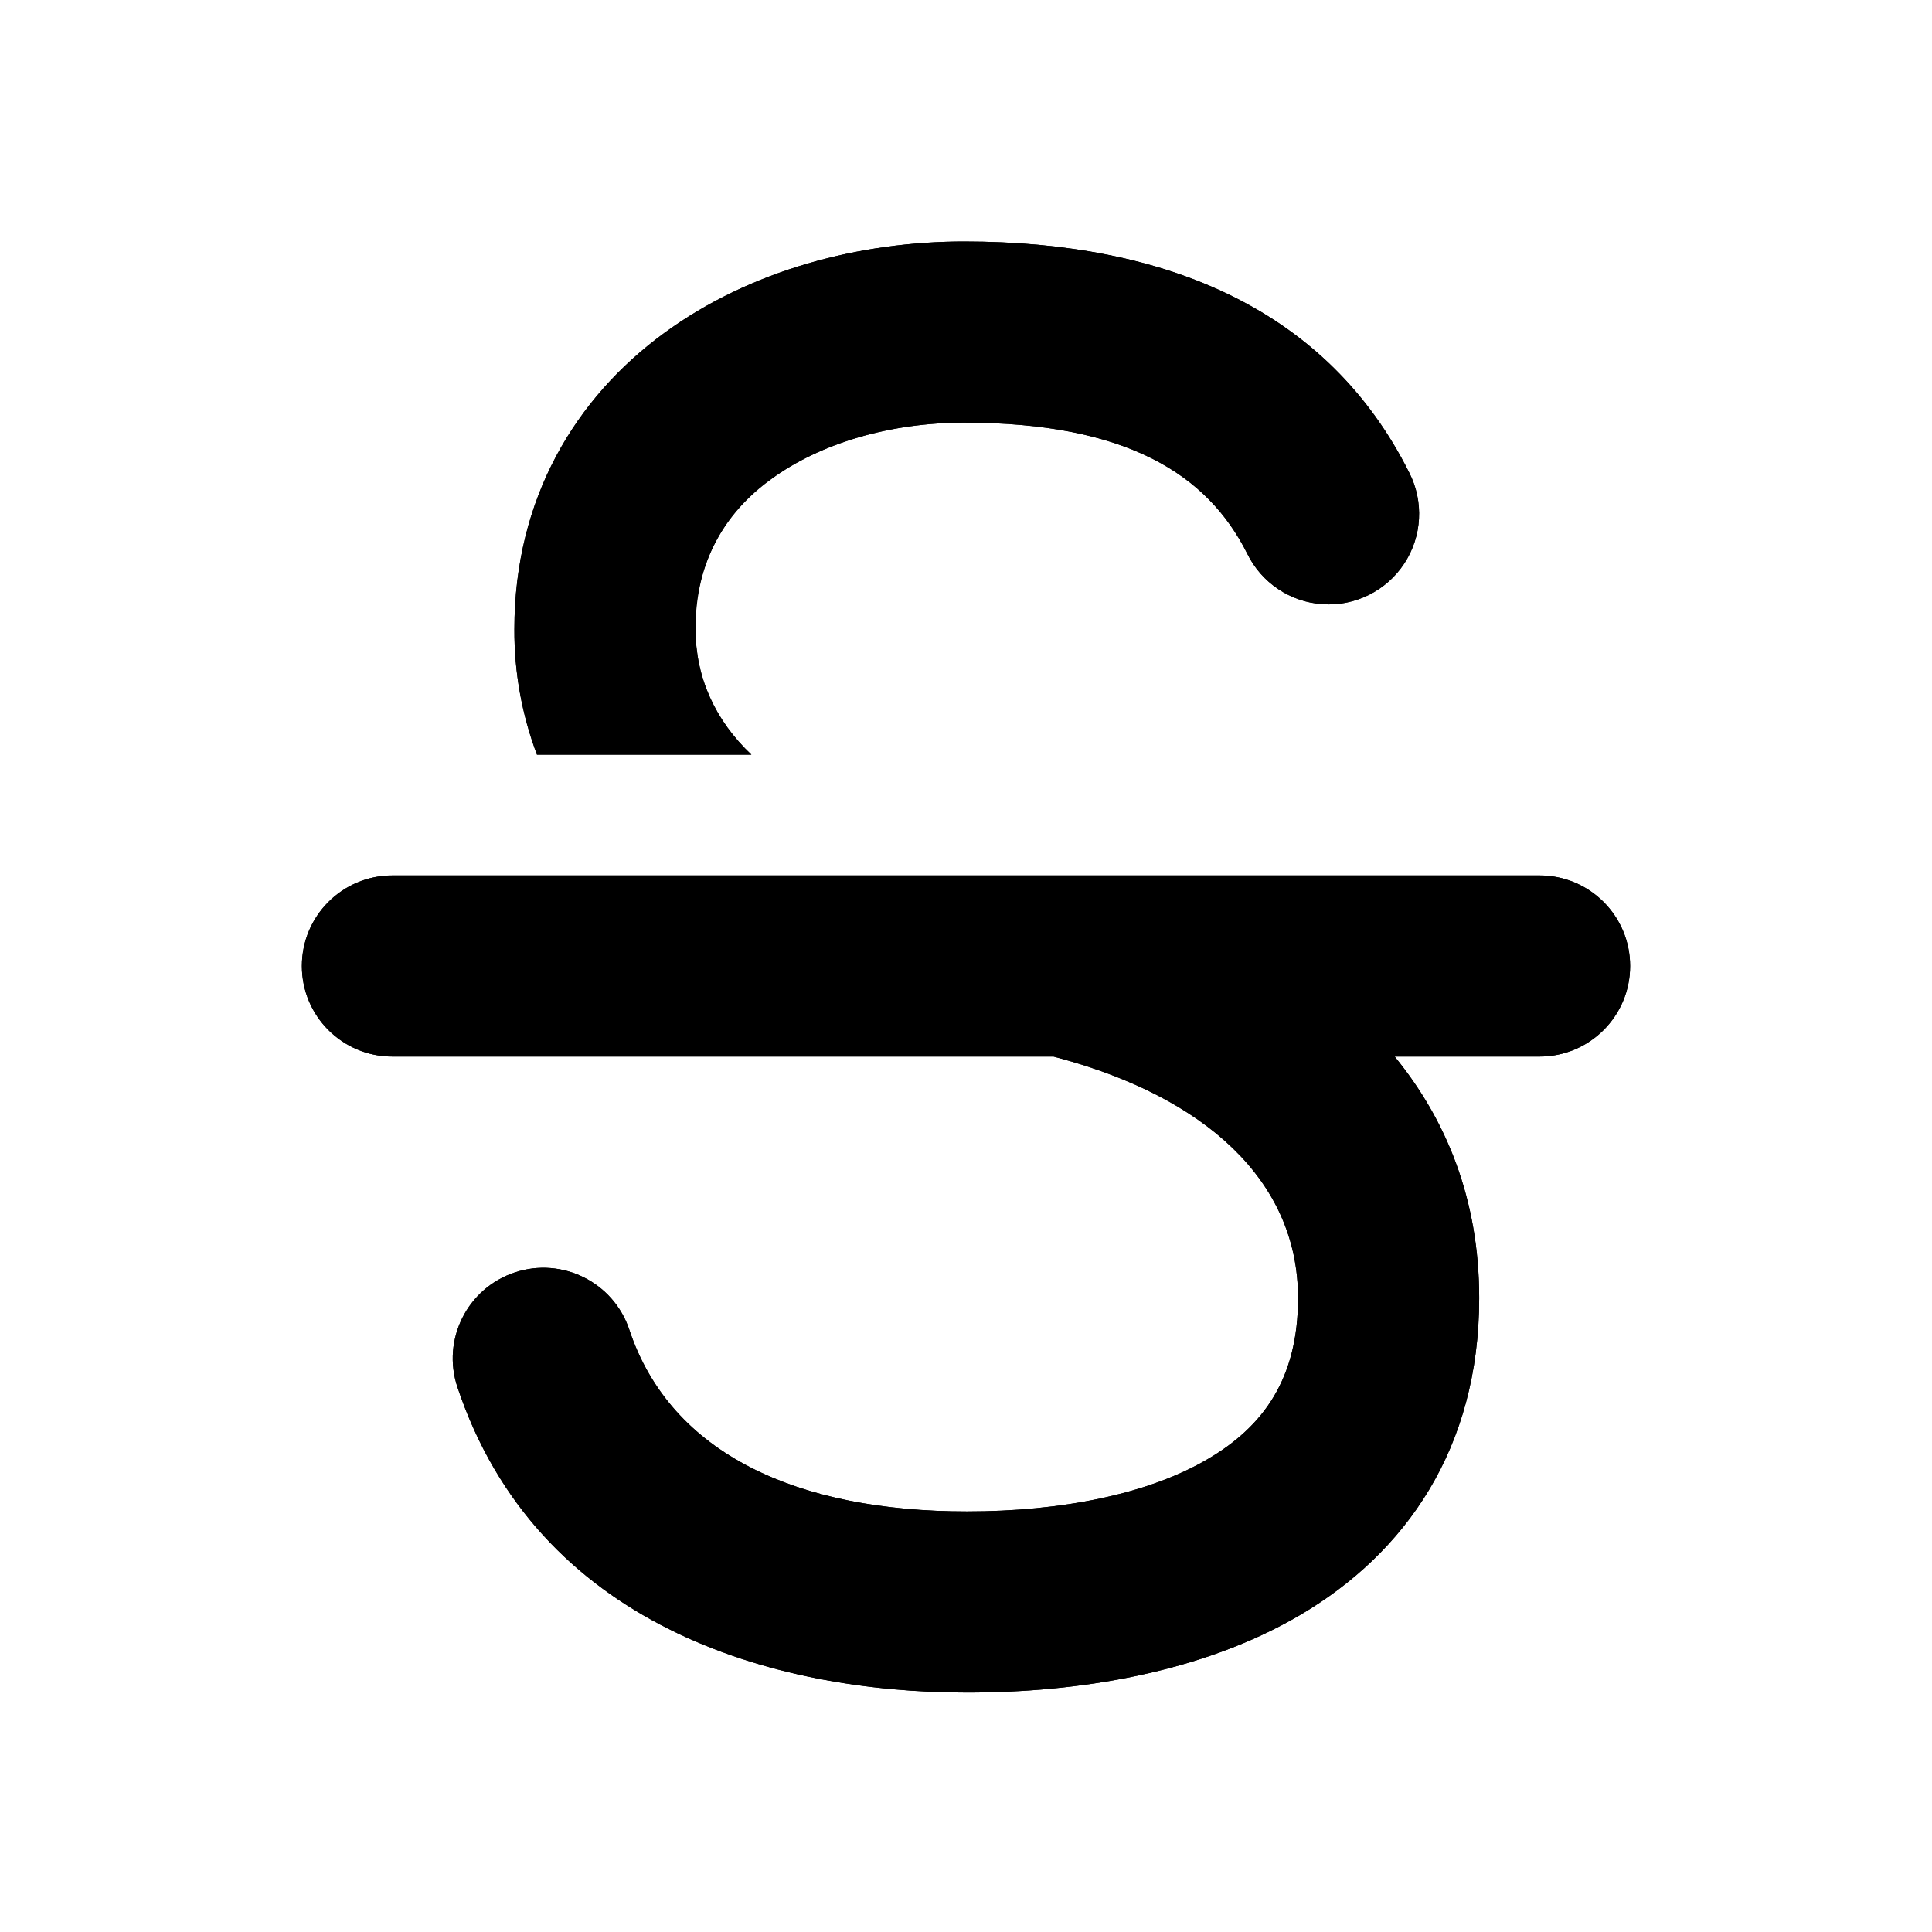
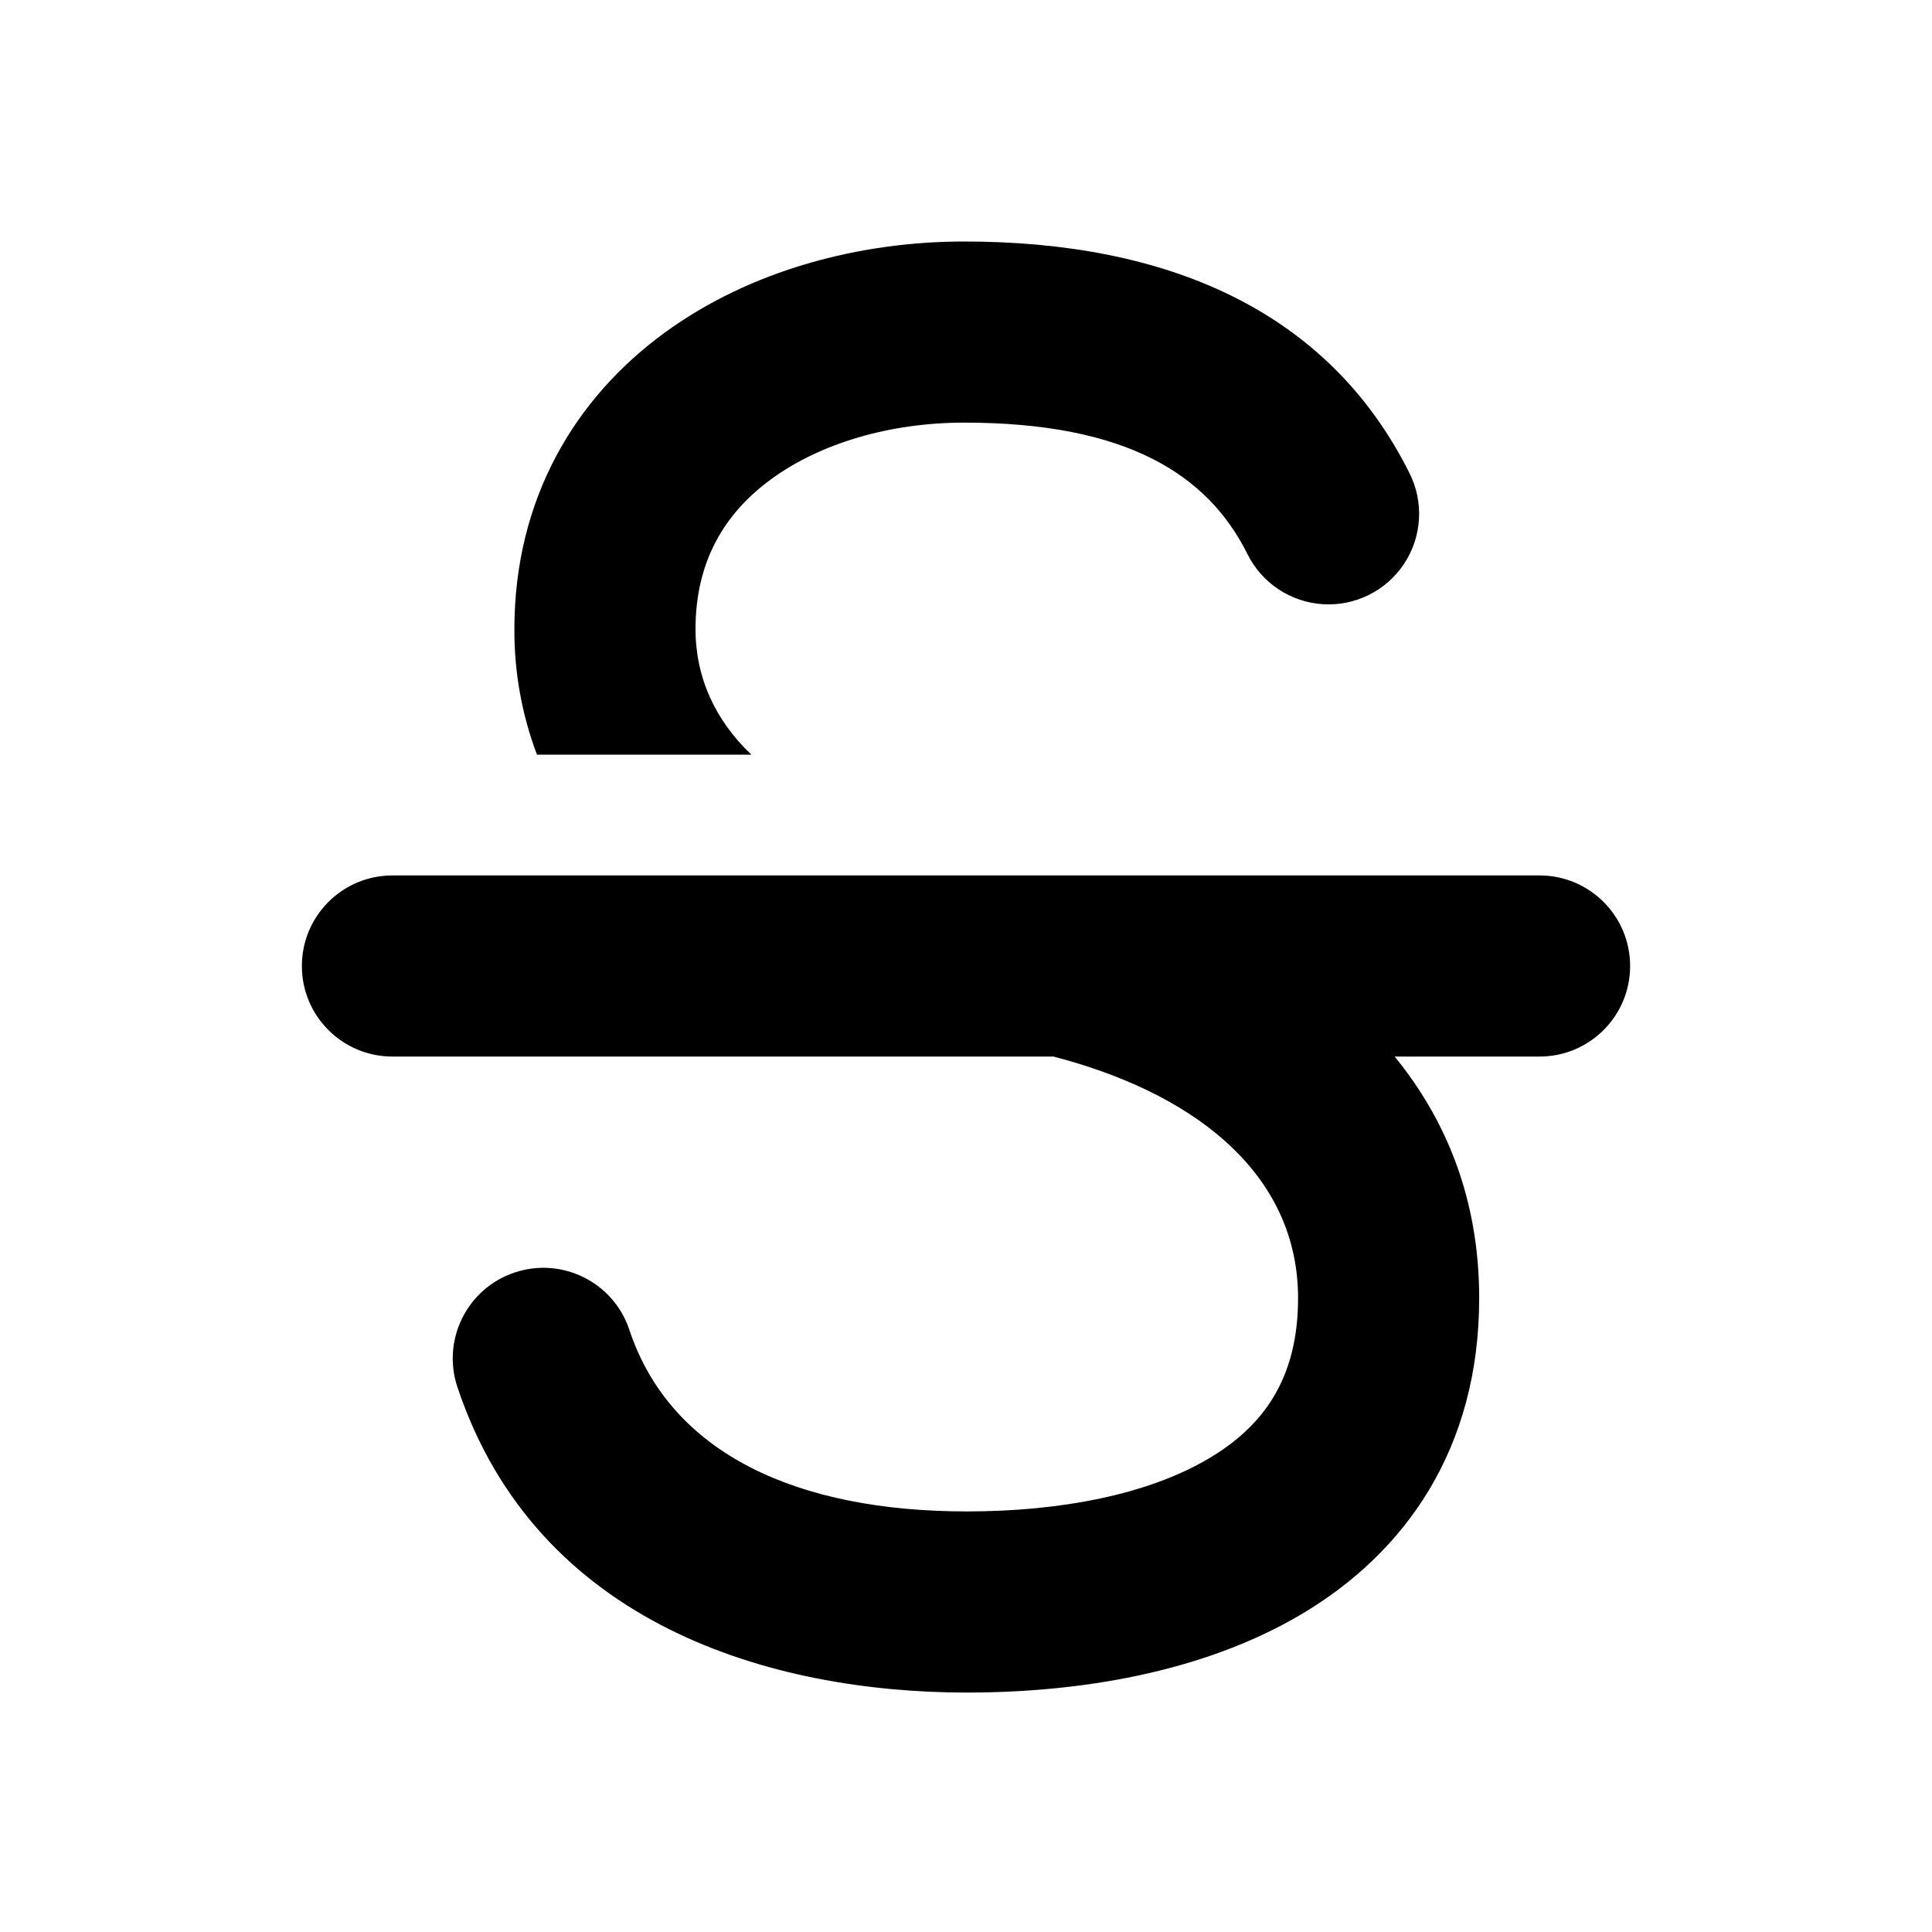
<svg xmlns="http://www.w3.org/2000/svg" width="16" height="16" fill="none" viewBox="0 0 16 16">
  <g fill="currentColor" fill-rule="evenodd" clip-rule="evenodd">
-     <path d="M5.502 2.757C6.214 2.236 7.122 2 7.984 2c1.685 0 3.015.572 3.687 1.915a.75.75 0 1 1-1.342.67C10.001 3.928 9.331 3.5 7.984 3.5c-.611 0-1.19.17-1.597.467a1.46 1.46 0 0 0-.627 1.242c0 .404.165.76.463 1.041H4.447a2.9 2.9 0 0 1-.187-1.04c0-1.084.507-1.916 1.242-2.453m6.047 5.993h1.201a.75.75 0 0 0 0-1.5h-9.5a.75.75 0 0 0 0 1.5h5.475l.043.012h.002c1.196.323 1.98 1.005 1.98 1.988 0 .669-.289 1.063-.742 1.33-.5.296-1.222.437-2 .437-1.398 0-2.453-.473-2.796-1.504a.75.75 0 0 0-1.424.474c.657 1.969 2.602 2.53 4.22 2.53.915 0 1.94-.16 2.762-.644.869-.513 1.48-1.377 1.48-2.623 0-.822-.276-1.482-.7-2" />
    <path d="M5.502 2.757C6.214 2.236 7.122 2 7.984 2c1.685 0 3.015.572 3.687 1.915a.75.75 0 1 1-1.342.67C10.001 3.93 9.331 3.5 7.984 3.5c-.611 0-1.19.17-1.597.468-.384.28-.627.678-.627 1.242 0 .403.165.758.463 1.04H4.447a2.9 2.9 0 0 1-.187-1.04c0-1.084.507-1.916 1.242-2.453m6.047 5.993h1.201a.75.75 0 0 0 0-1.5h-9.5a.75.75 0 0 0 0 1.5h5.475l.043.012h.002c1.196.323 1.98 1.005 1.98 1.988 0 .669-.289 1.063-.742 1.33-.5.296-1.222.437-2 .437-1.398 0-2.453-.472-2.796-1.504a.75.75 0 1 0-1.424.474c.657 1.969 2.602 2.53 4.22 2.53.915 0 1.94-.16 2.762-.644.869-.512 1.48-1.376 1.48-2.623 0-.822-.276-1.481-.7-2" />
  </g>
</svg>
